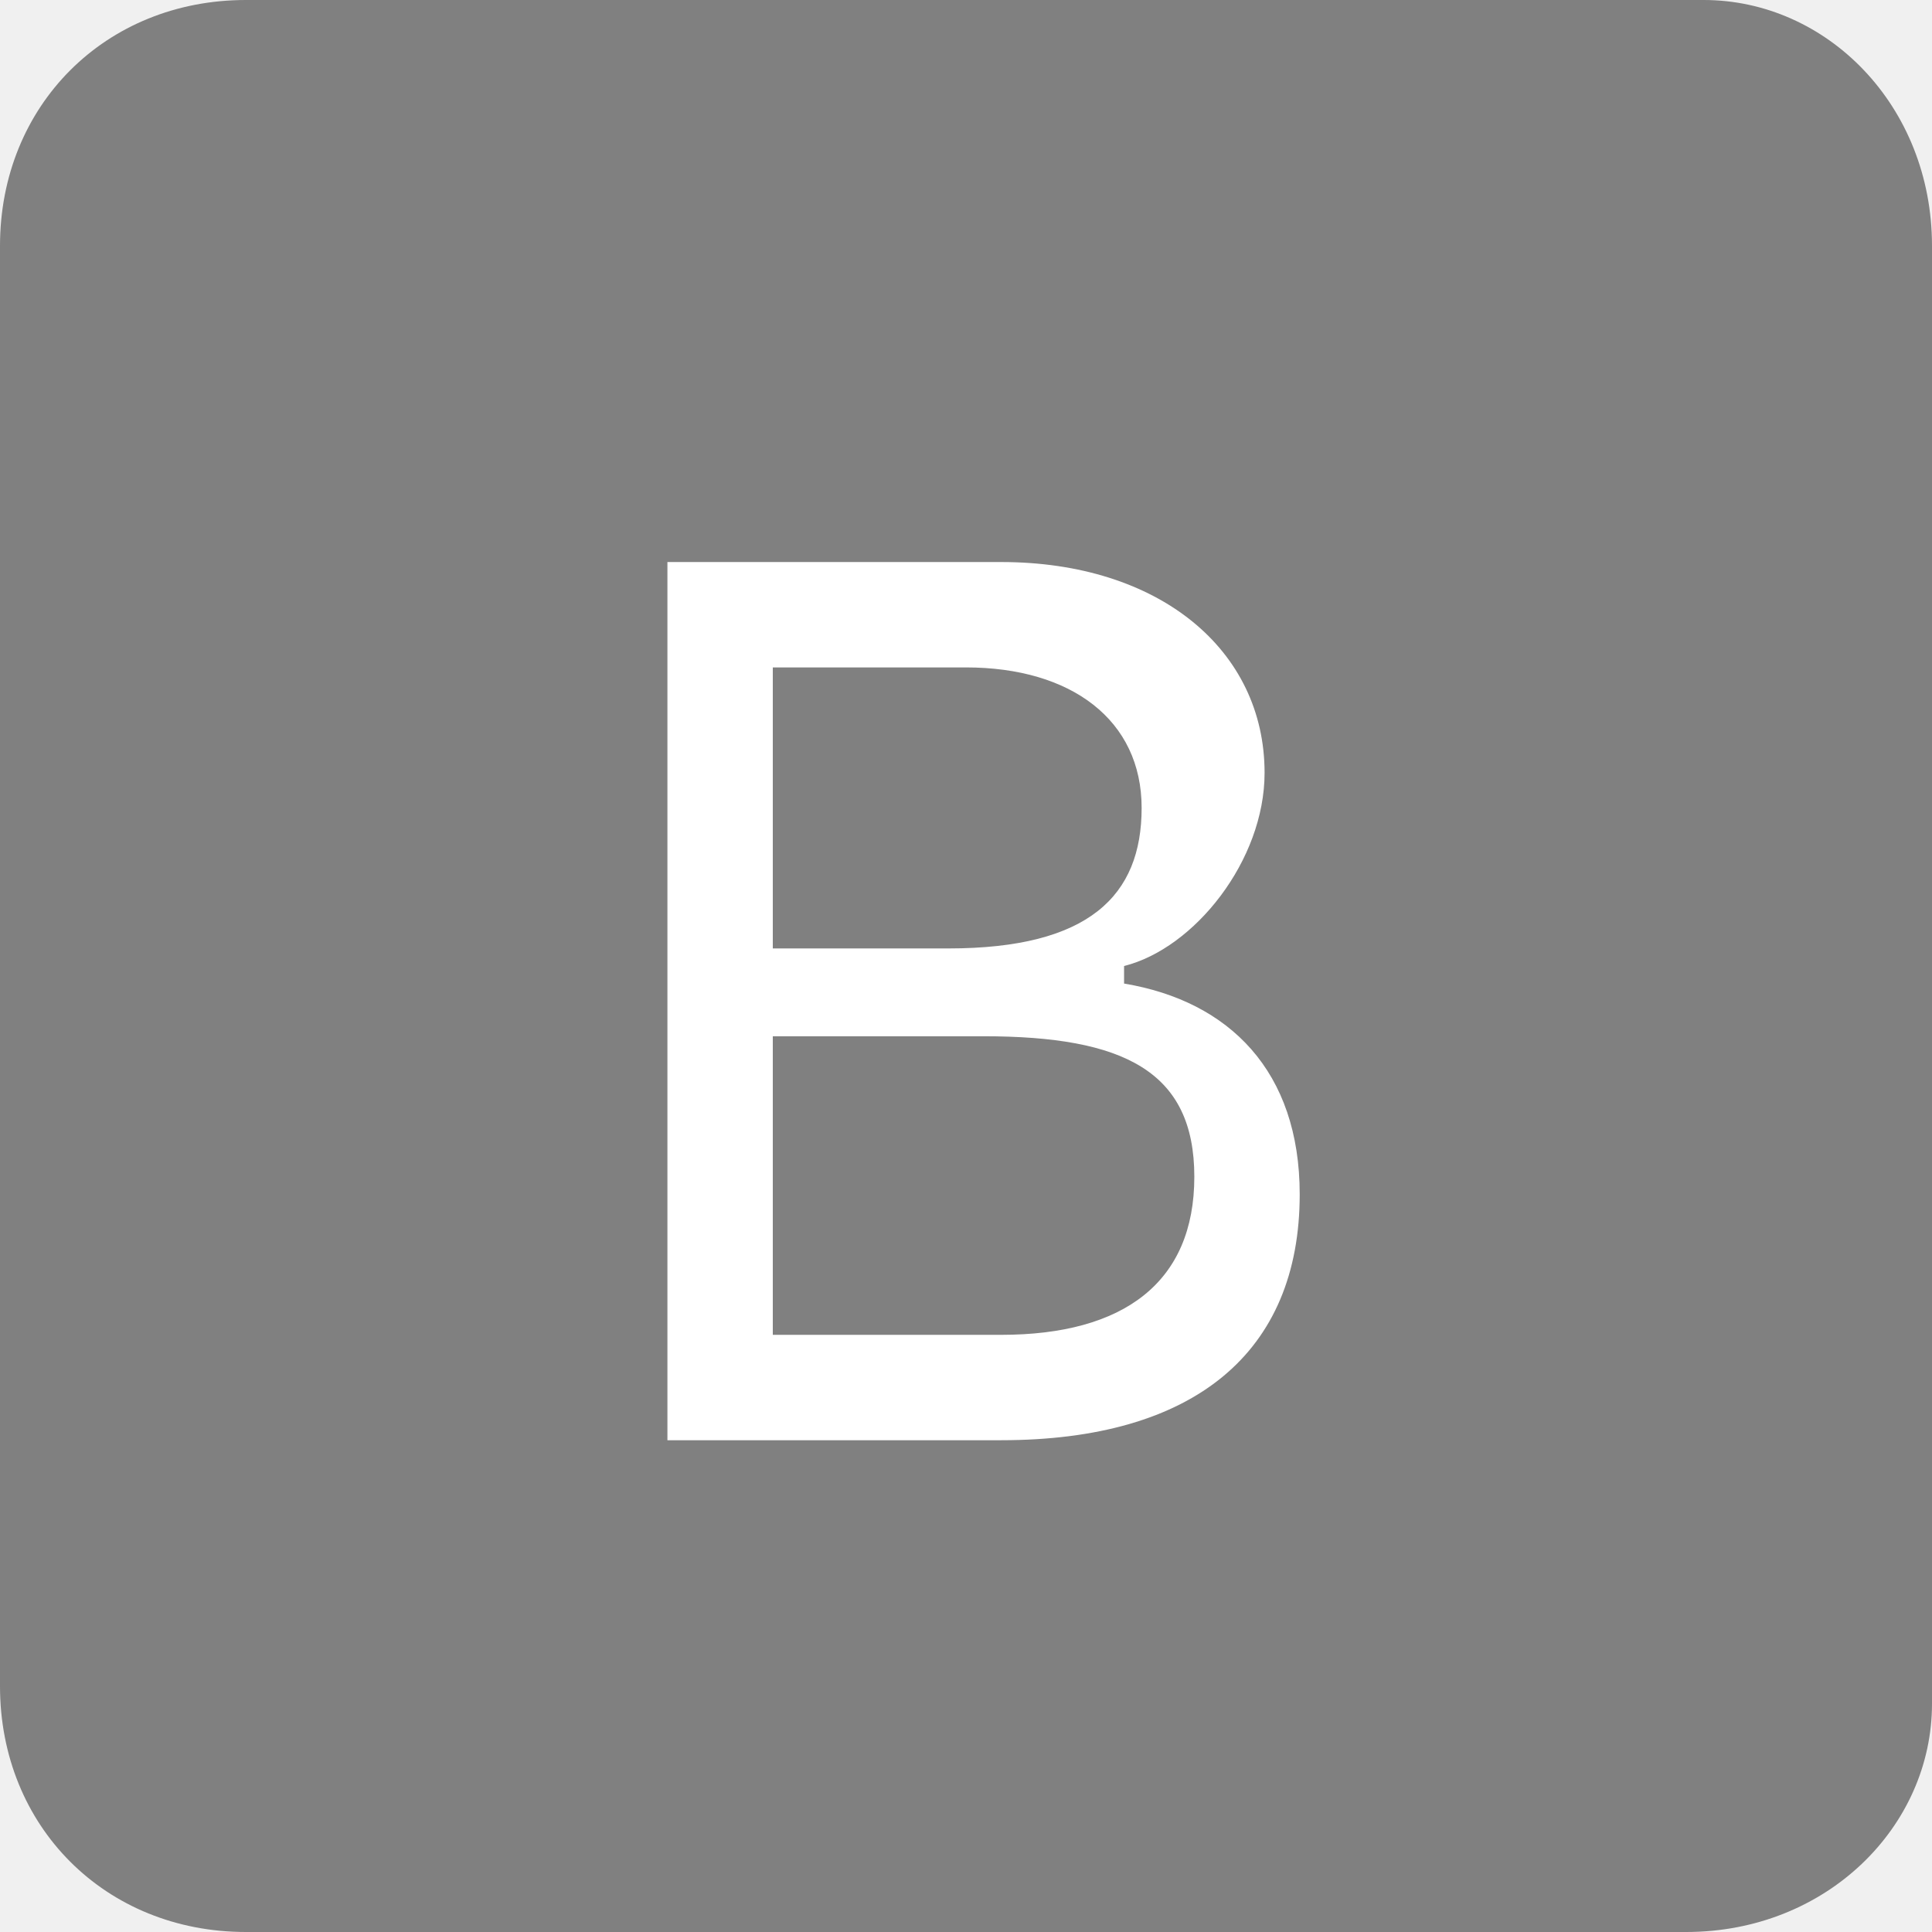
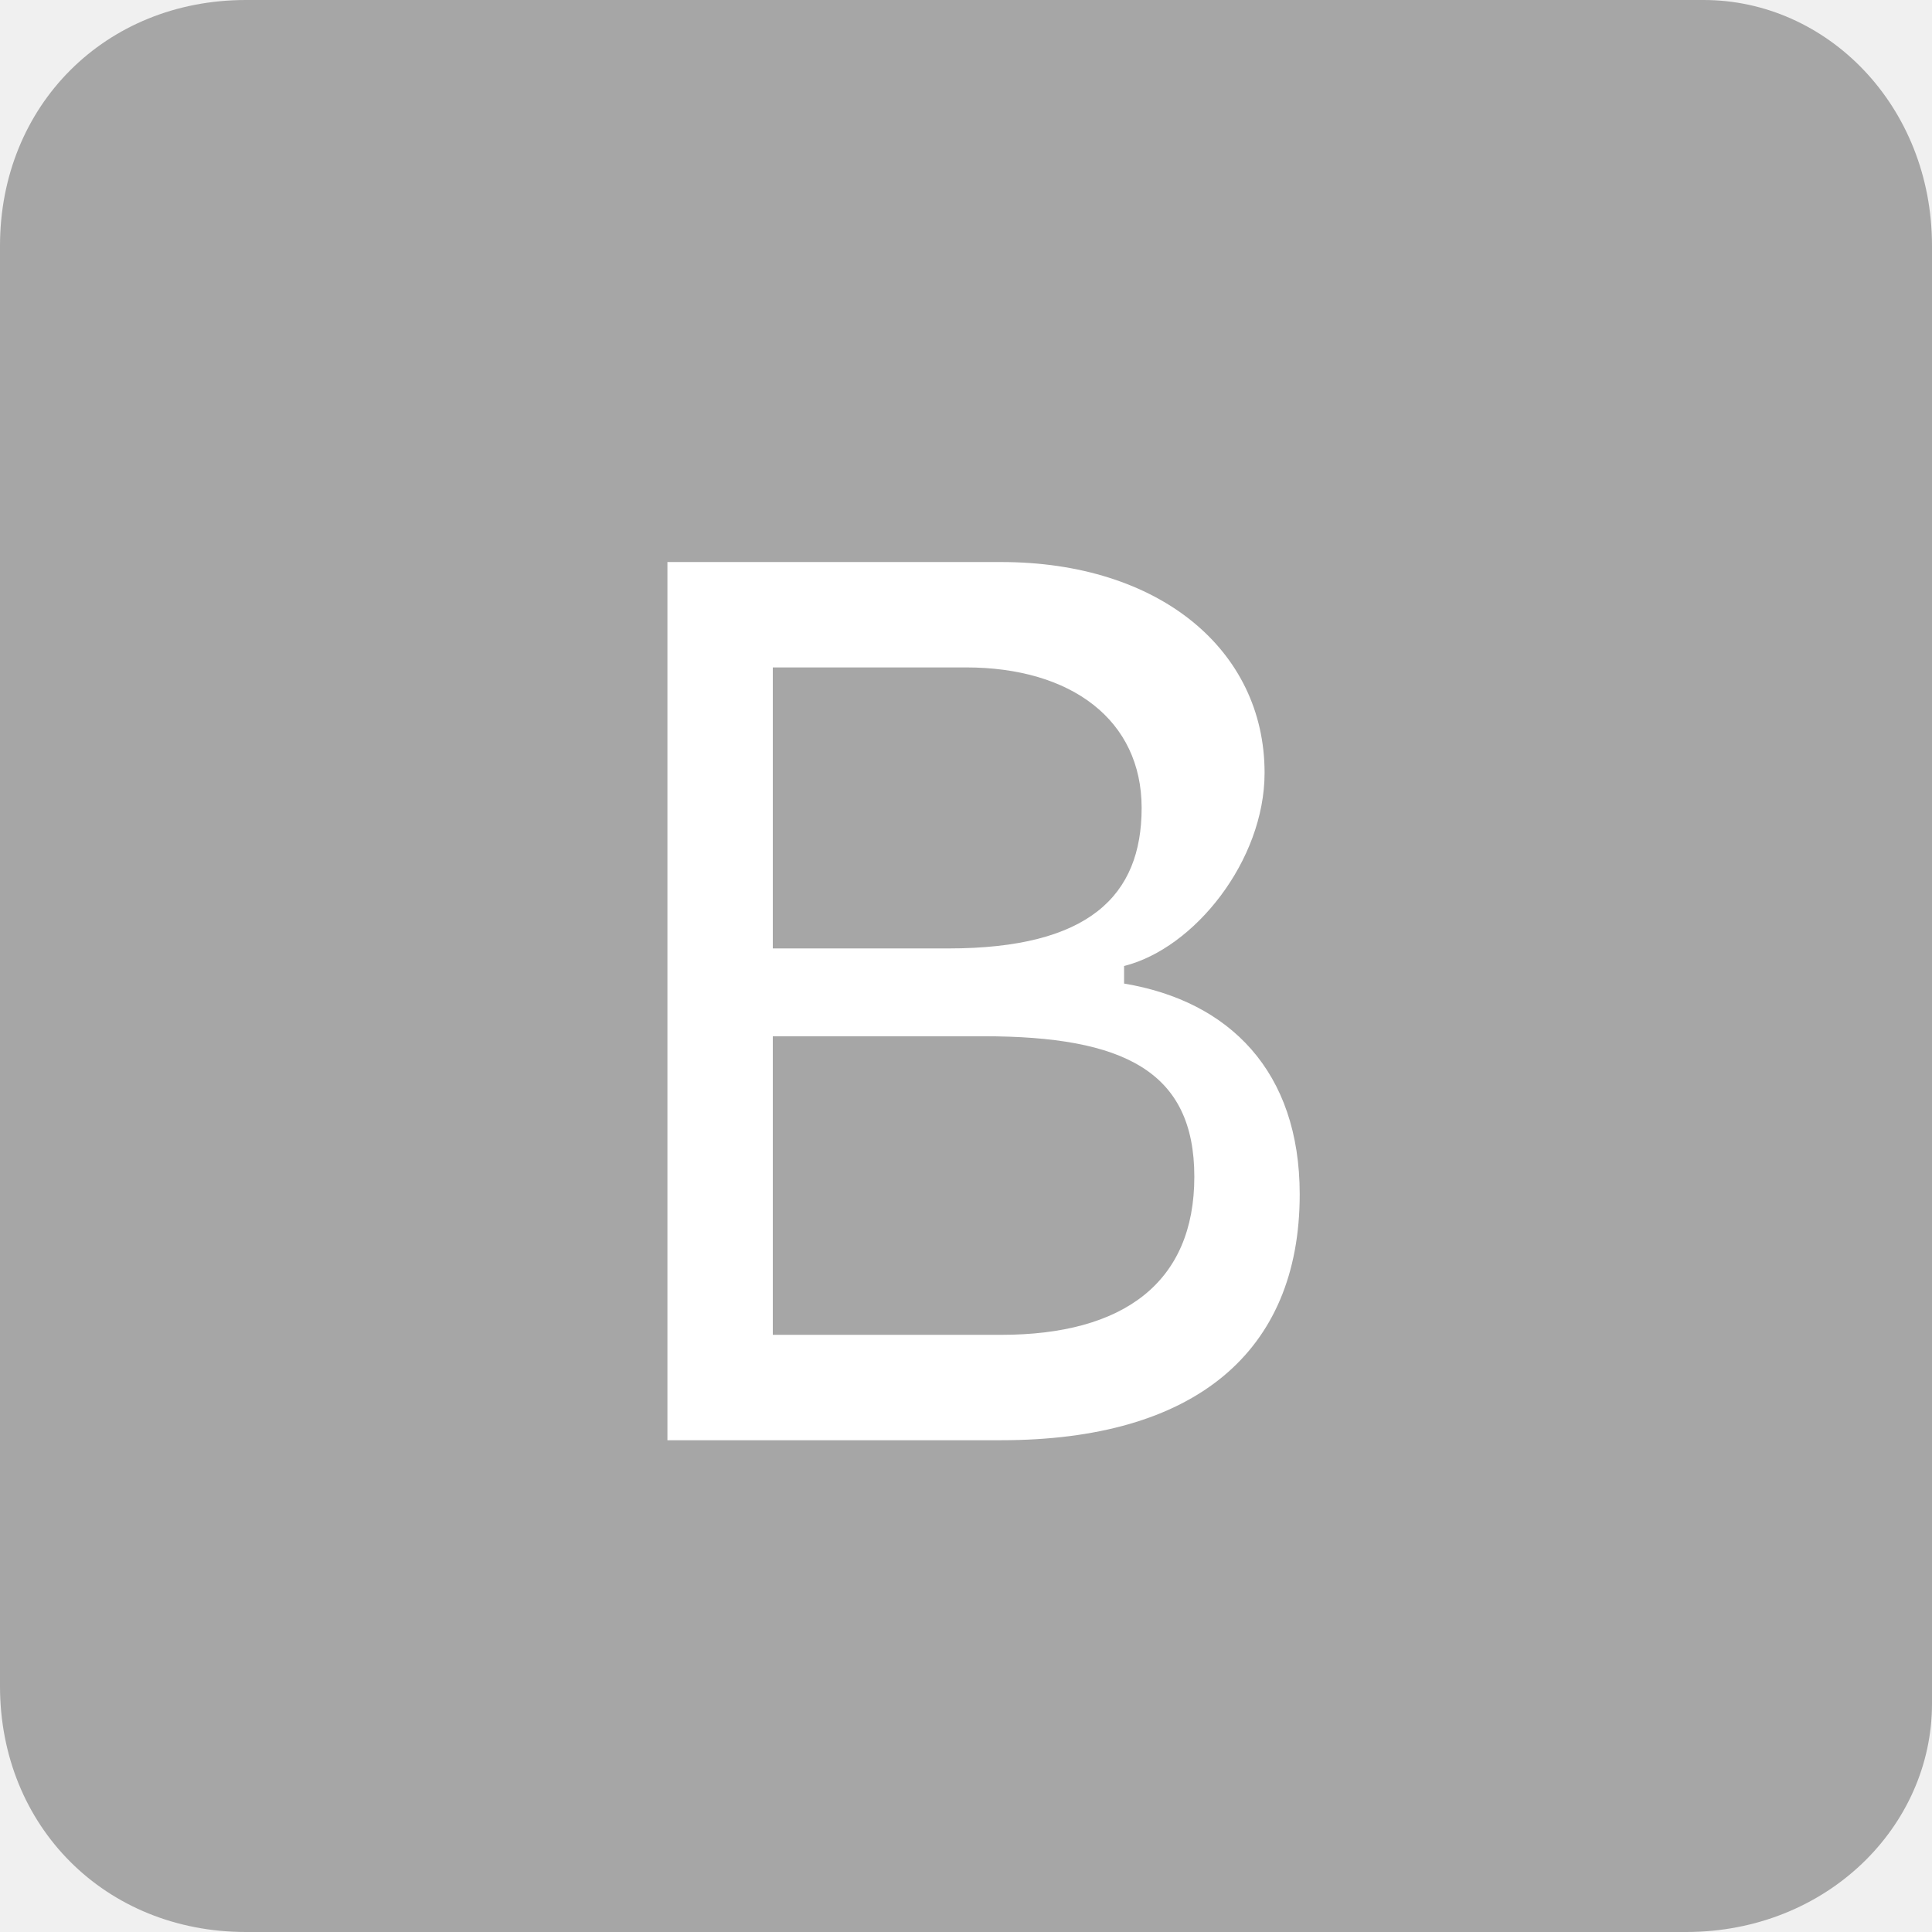
<svg xmlns="http://www.w3.org/2000/svg" version="1.1" id="Шар_1" x="0px" y="0px" viewBox="0 0 11 11" style="enable-background:new 0 0 11 11;" xml:space="preserve">
  <style type="text/css">
- 	.st0{display:none;}
- 	.st1{fill:#808080;}
- 	.st2{fill:#FFFFFF;}
+ 	.st0{fill:#A6A6A6;}
+ 	.st1{fill:#FFFFFF;}
</style>
  <g>
-     <path class="st1" d="M9.6,11H1.4C0.6,11,0,10.4,0,9.6V1.4C0,0.6,0.6,0,1.4,0h8.3C10.4,0,11,0.6,11,1.4v8.3C11,10.4,10.4,11,9.6,11z   " />
+     <path class="st0" d="M9.6,11H1.4C0.6,11,0,10.4,0,9.6V1.4C0,0.6,0.6,0,1.4,0h8.3C10.4,0,11,0.6,11,1.4v8.3C11,10.4,10.4,11,9.6,11z   " />
    <g>
-       <path class="st2" d="M3.8,8.2V3.2h1.9c0.9,0,1.5,0.5,1.5,1.2c0,0.5-0.4,1-0.8,1.1v0.1C7,5.7,7.4,6.1,7.4,6.8    c0,0.9-0.6,1.4-1.7,1.4H3.8z M4.4,5.4h1c0.8,0,1.1-0.3,1.1-0.8c0-0.5-0.4-0.8-1-0.8H4.4V5.4z M5.7,7.6c0.7,0,1.1-0.3,1.1-0.9    S6.4,5.9,5.6,5.9H4.4v1.7L5.7,7.6L5.7,7.6z" />
+       <path class="st1" d="M3.8,8.2v-5h1.9c0.9,0,1.5,0.5,1.5,1.2c0,0.5-0.4,1-0.8,1.1v0.1c0.6,0.1,1,0.5,1,1.2c0,0.9-0.6,1.4-1.7,1.4    H3.8z M4.4,5.4h1c0.8,0,1.1-0.3,1.1-0.8s-0.4-0.8-1-0.8H4.4V5.4z M5.7,7.6c0.7,0,1.1-0.3,1.1-0.9S6.4,5.9,5.6,5.9H4.4v1.7L5.7,7.6    L5.7,7.6z" />
    </g>
  </g>
</svg>
